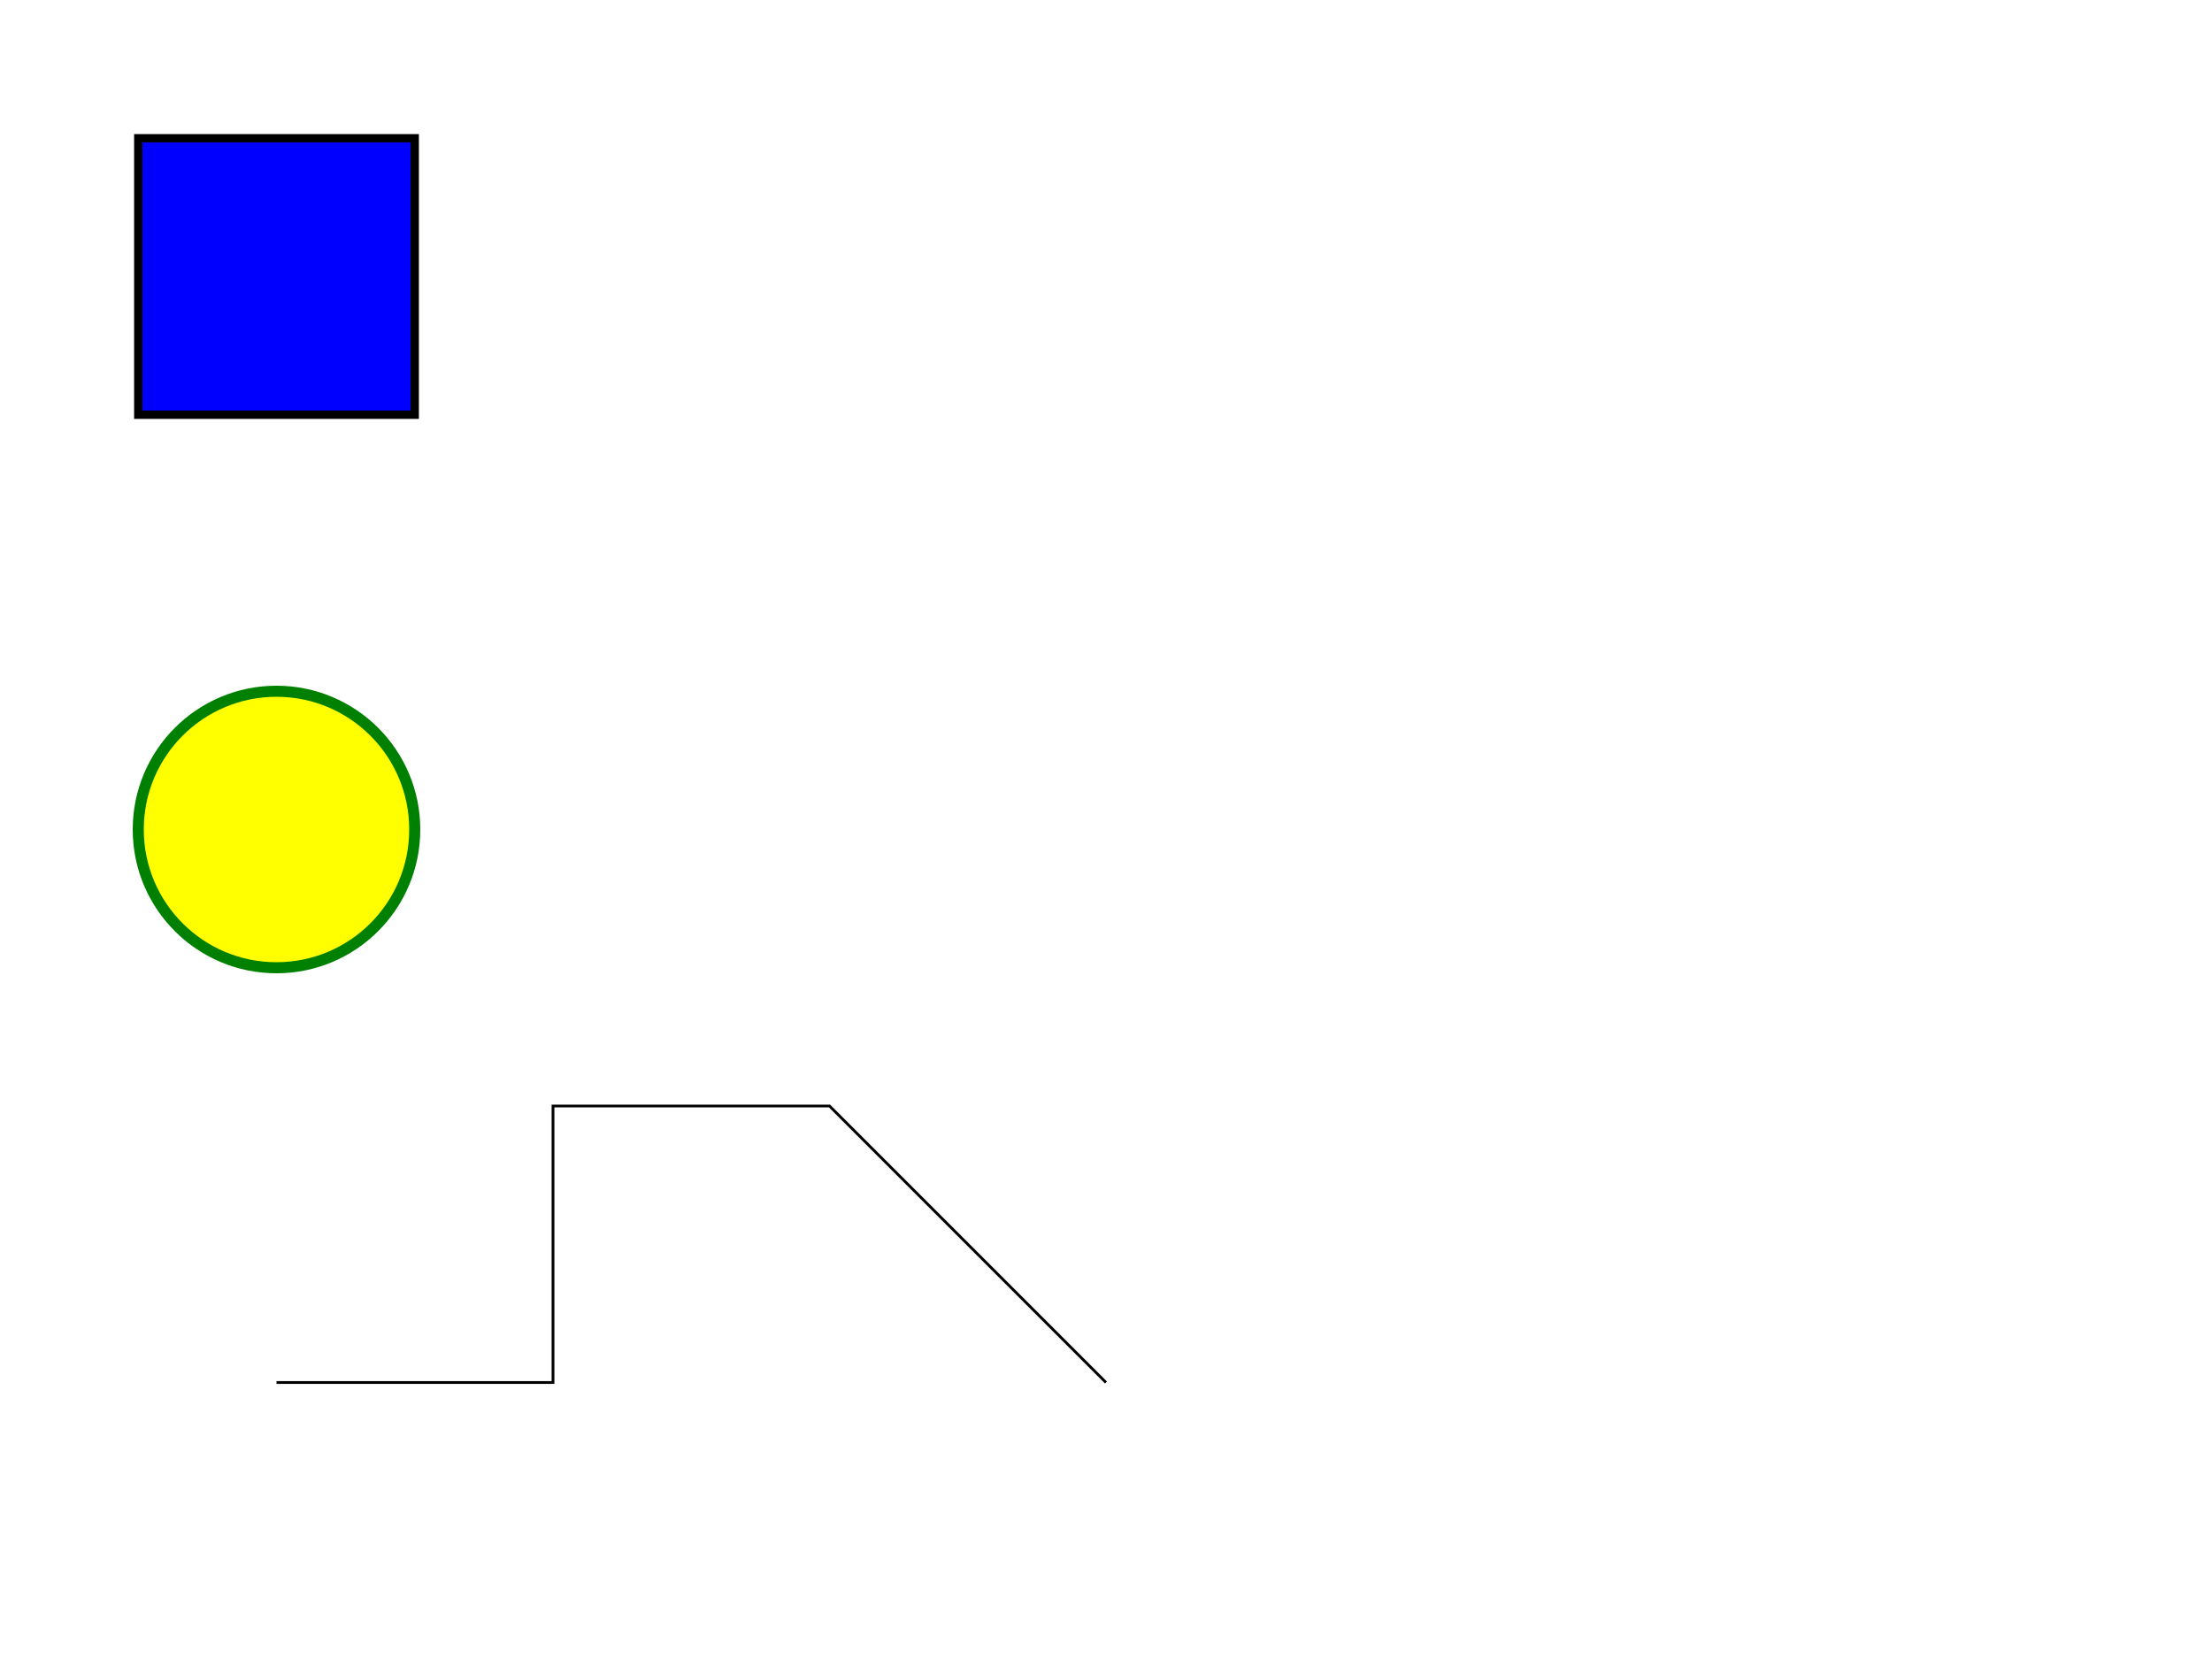
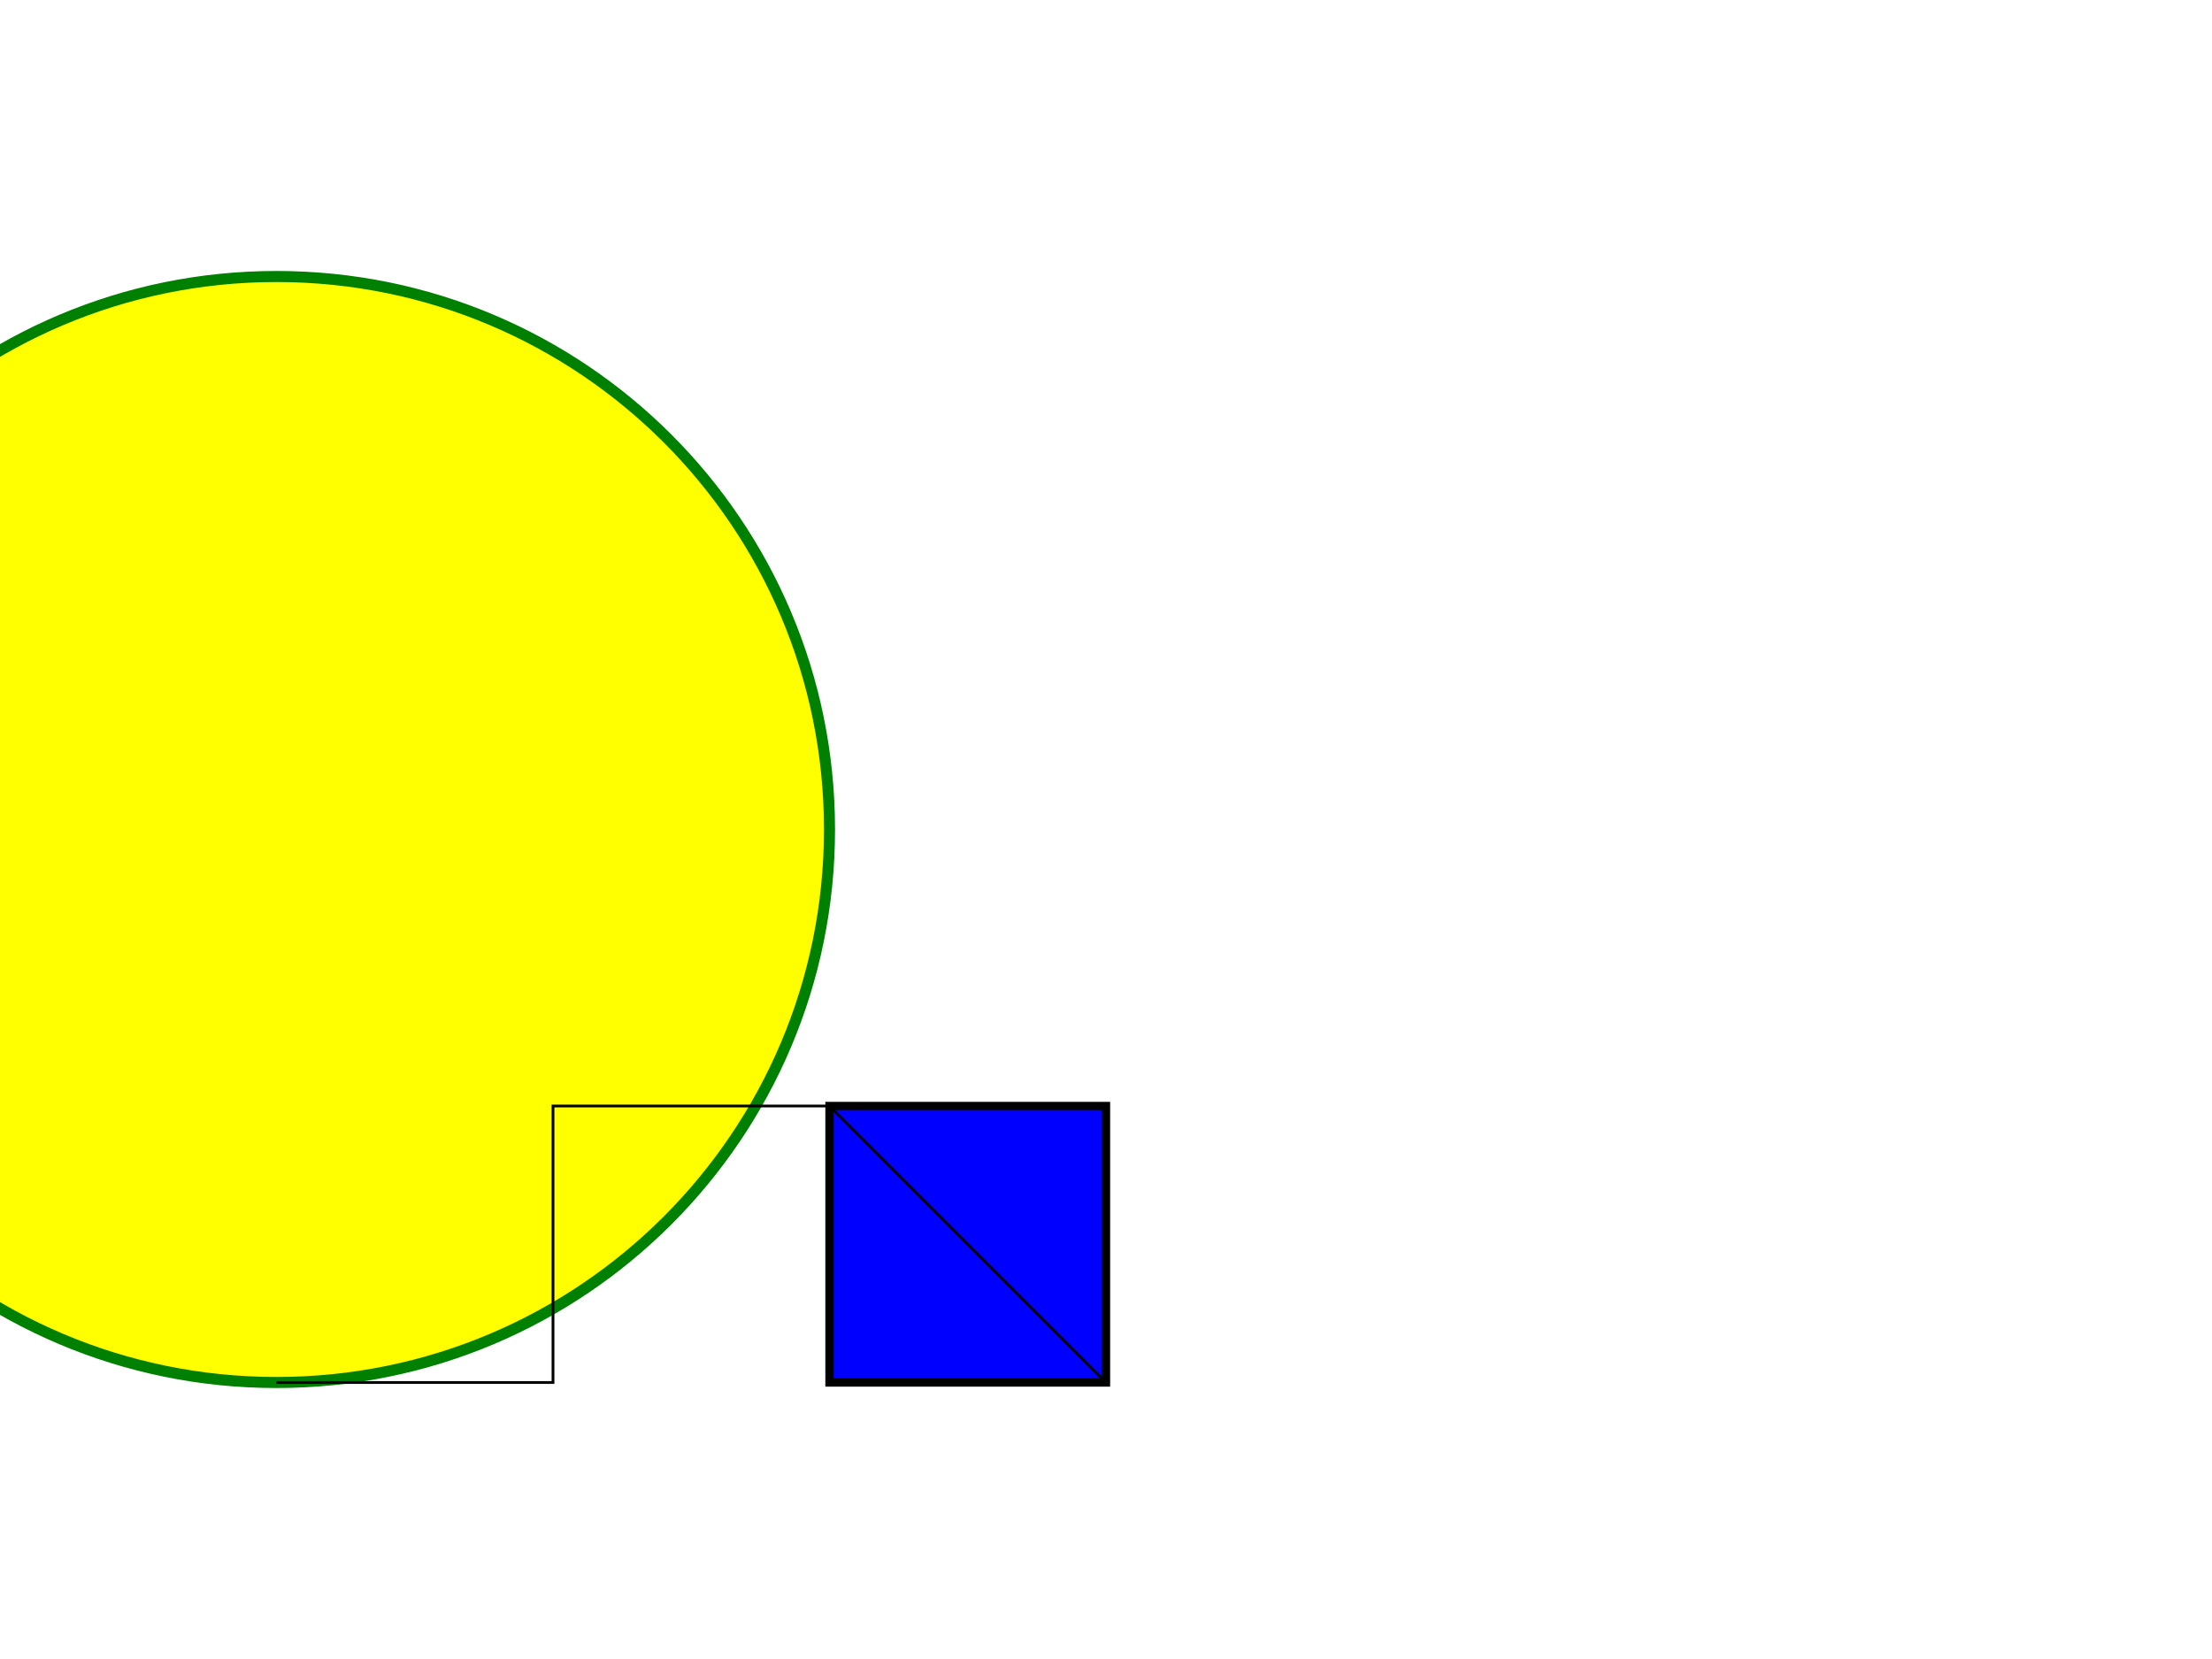
<svg width="800" height="600">
-   <circle cx="100" cy="300" r="50" stroke="green" stroke-width="4" fill="yellow" />
-   <rect x="50" y="50" width="100" height="100" style="fill:rgb(0,0,255);stroke-width:3;stroke:rgb(0,0,0)" />
+   <circle cx="100" cy="300" r="200" stroke="green" stroke-width="4" fill="yellow" />
+   <rect x="300" y="400" width="100" height="100" style="fill:rgb(0,0,255);stroke-width:3;stroke:rgb(0,0,0)" />
  <path fill="none" stroke="black" d="M100 500 L200 500 200 400 300 400 400 500" />
</svg>
